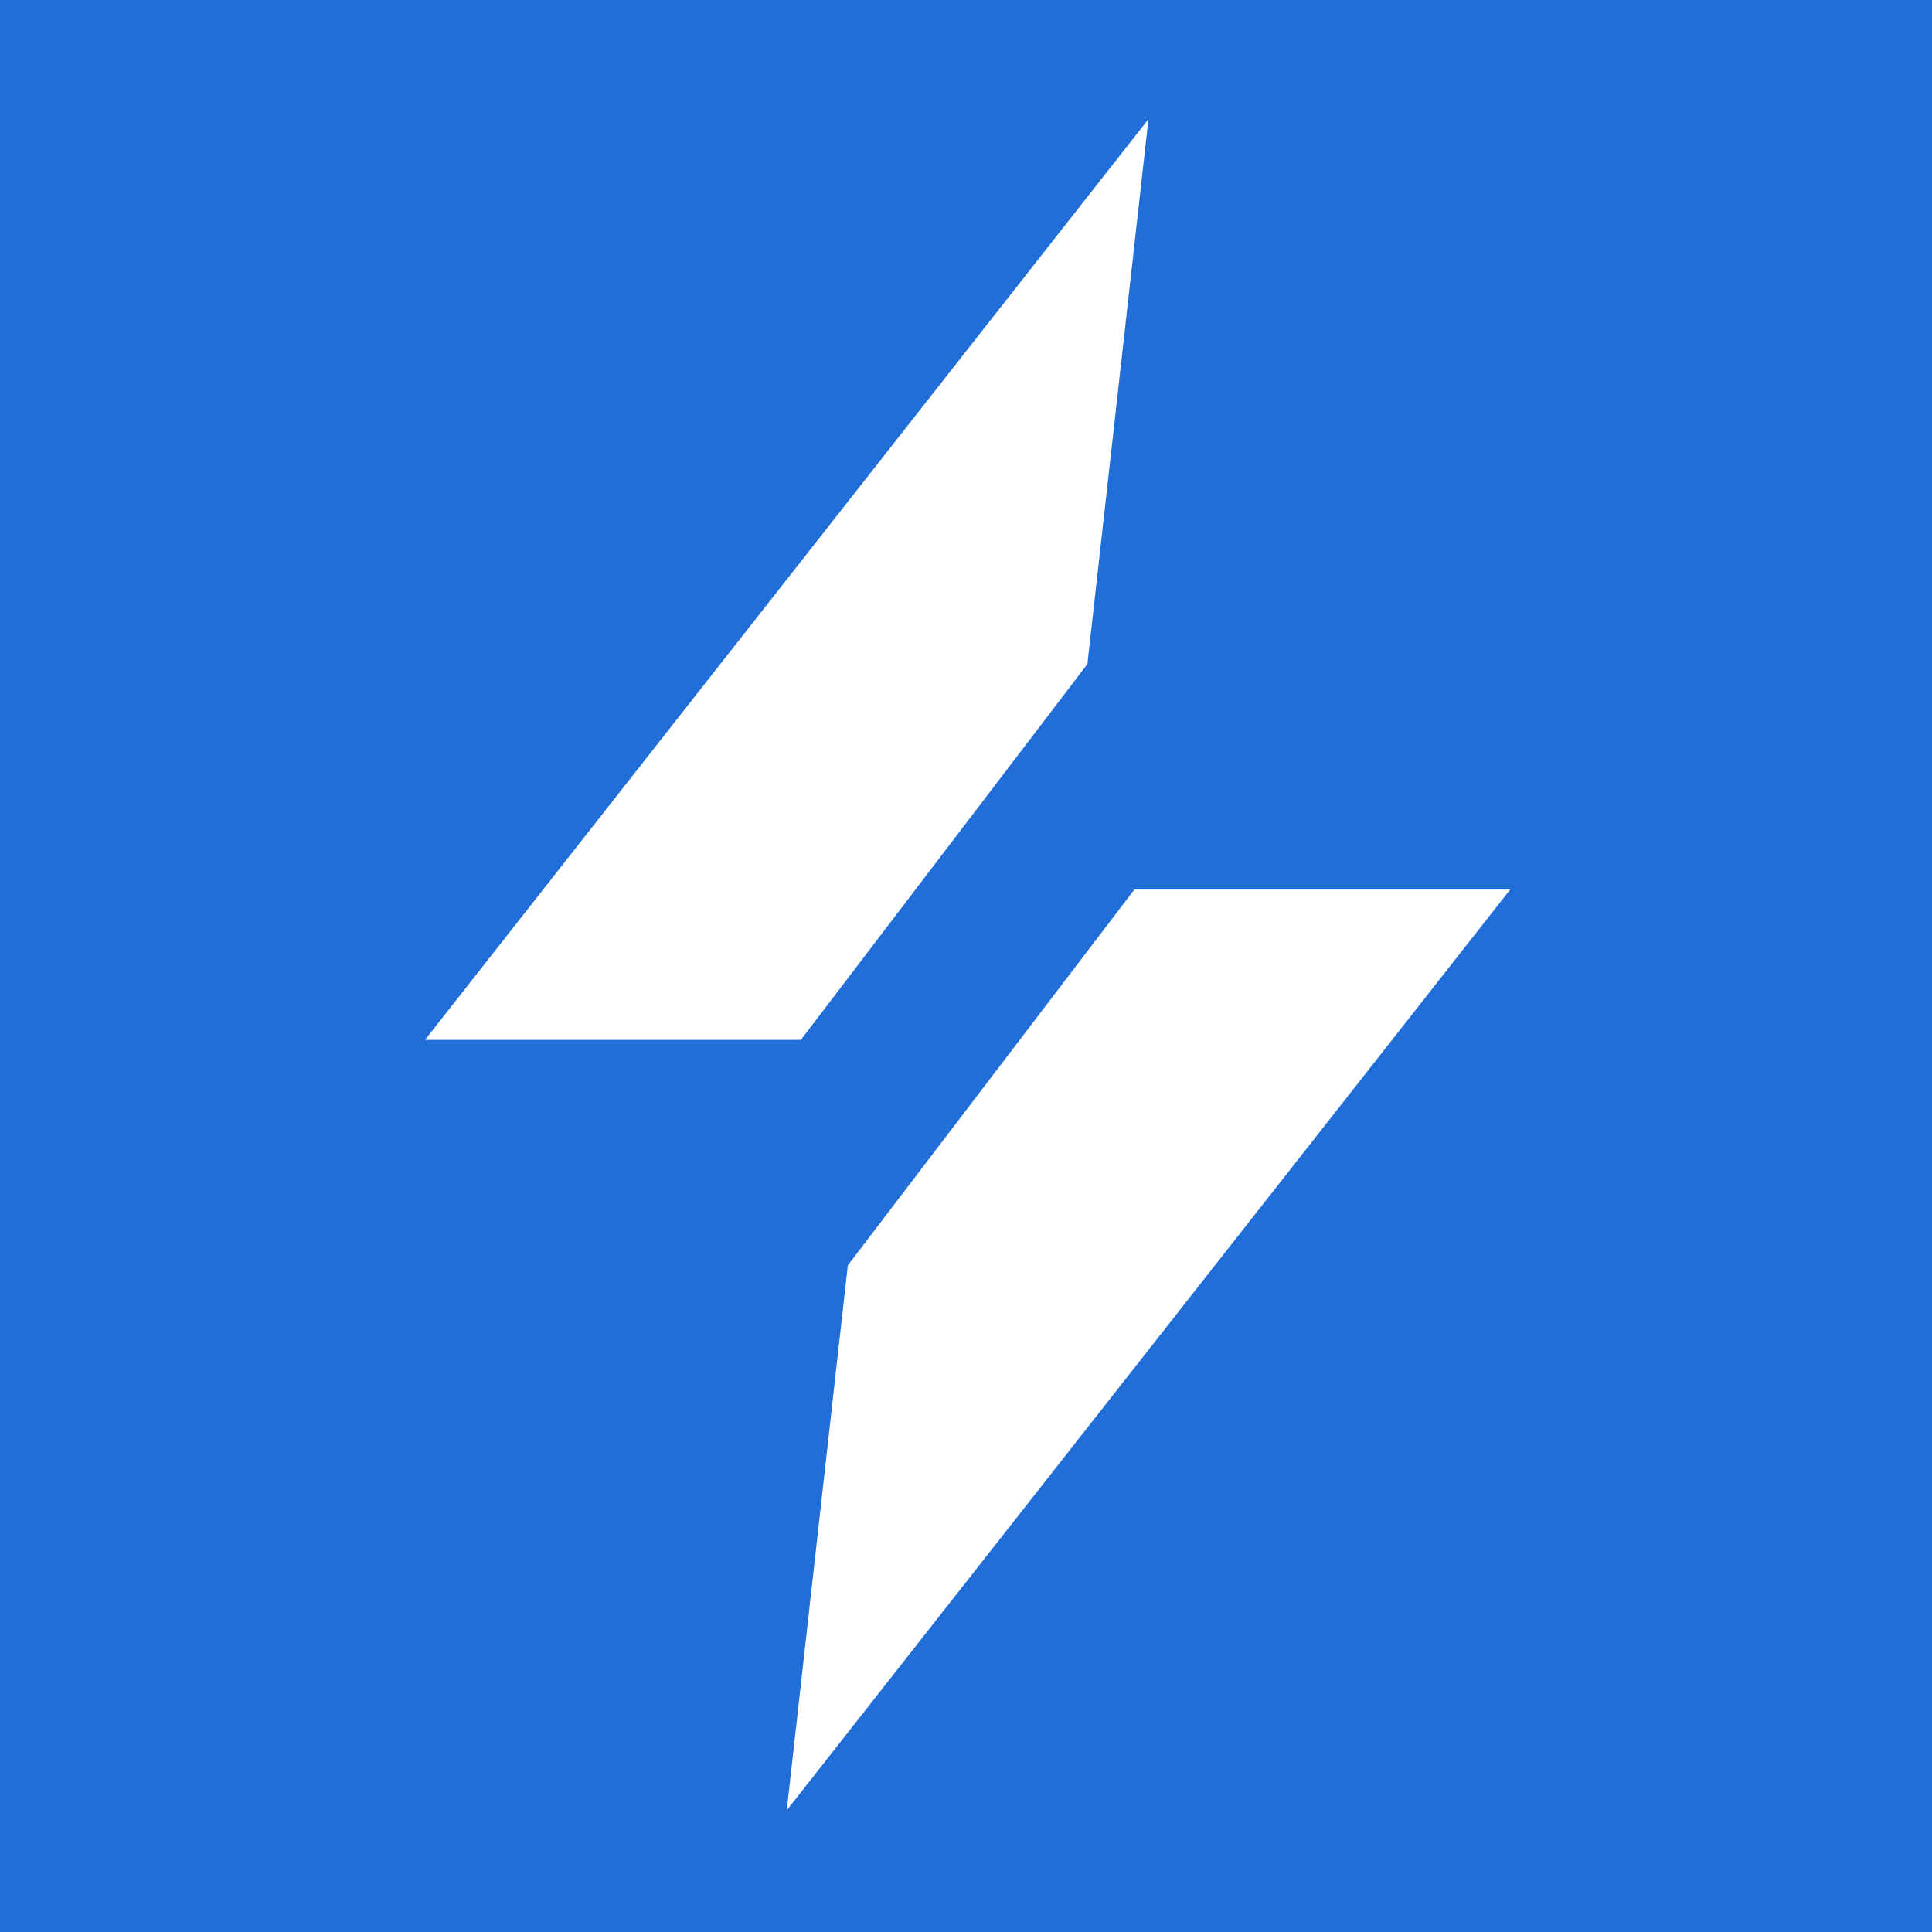
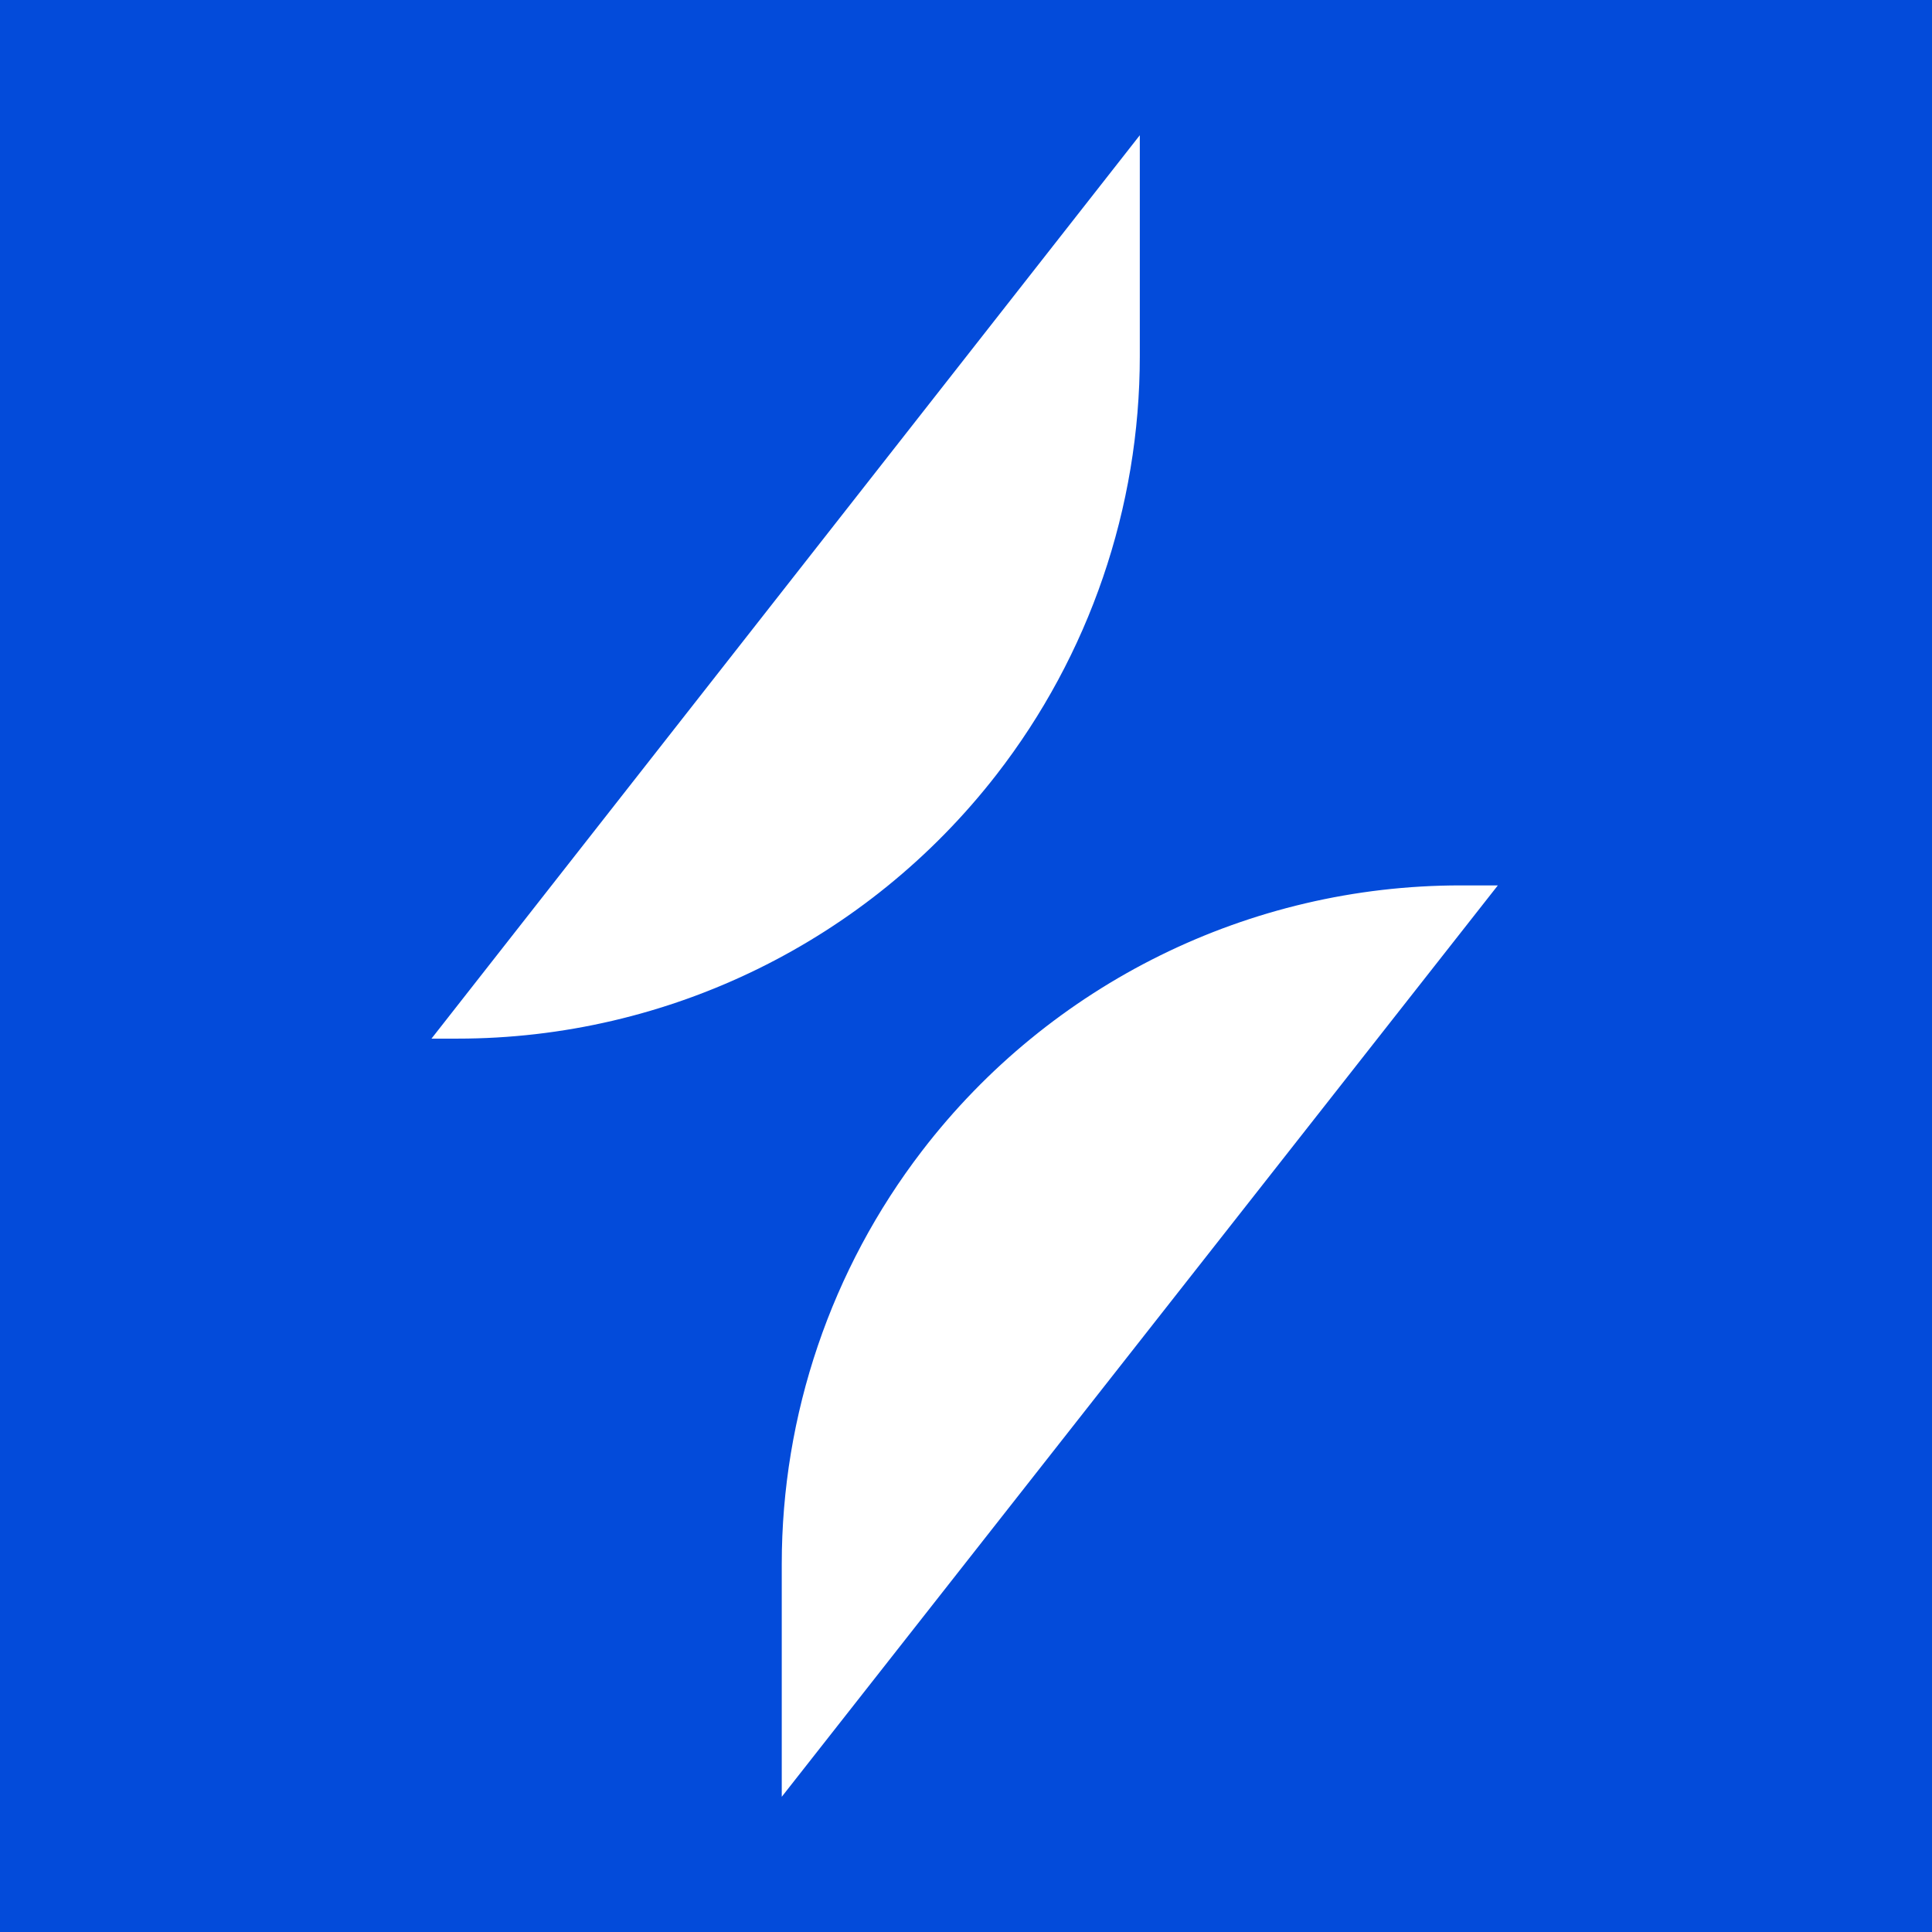
<svg xmlns="http://www.w3.org/2000/svg" width="600" height="600" viewBox="0 0 600 600" fill="none">
-   <rect width="600" height="600" fill="#226ED9" />
-   <path d="M263.297 392.968L352.289 276.258H468.999L244.332 562.197L263.297 392.968Z" fill="white" />
-   <path d="M337.699 206.231L248.707 322.941L131.997 322.941L356.664 37.002L337.699 206.231Z" fill="white" />
+   <rect width="600" height="600" fill="#034BDA" />
+   <path d="M453.558 275.469H464.139L243.281 556.559V485.745C243.281 439.441 258.566 394.431 286.762 357.701C326.56 305.859 388.201 275.469 453.558 275.469Z" fill="white" stroke="white" />
+   <path d="M142.059 322.055L135.027 322.055L353.477 43.448L353.477 110.636C353.477 157.577 337.854 203.185 309.071 240.268C269.023 291.865 207.374 322.055 142.059 322.055Z" fill="white" stroke="white" />
</svg>
